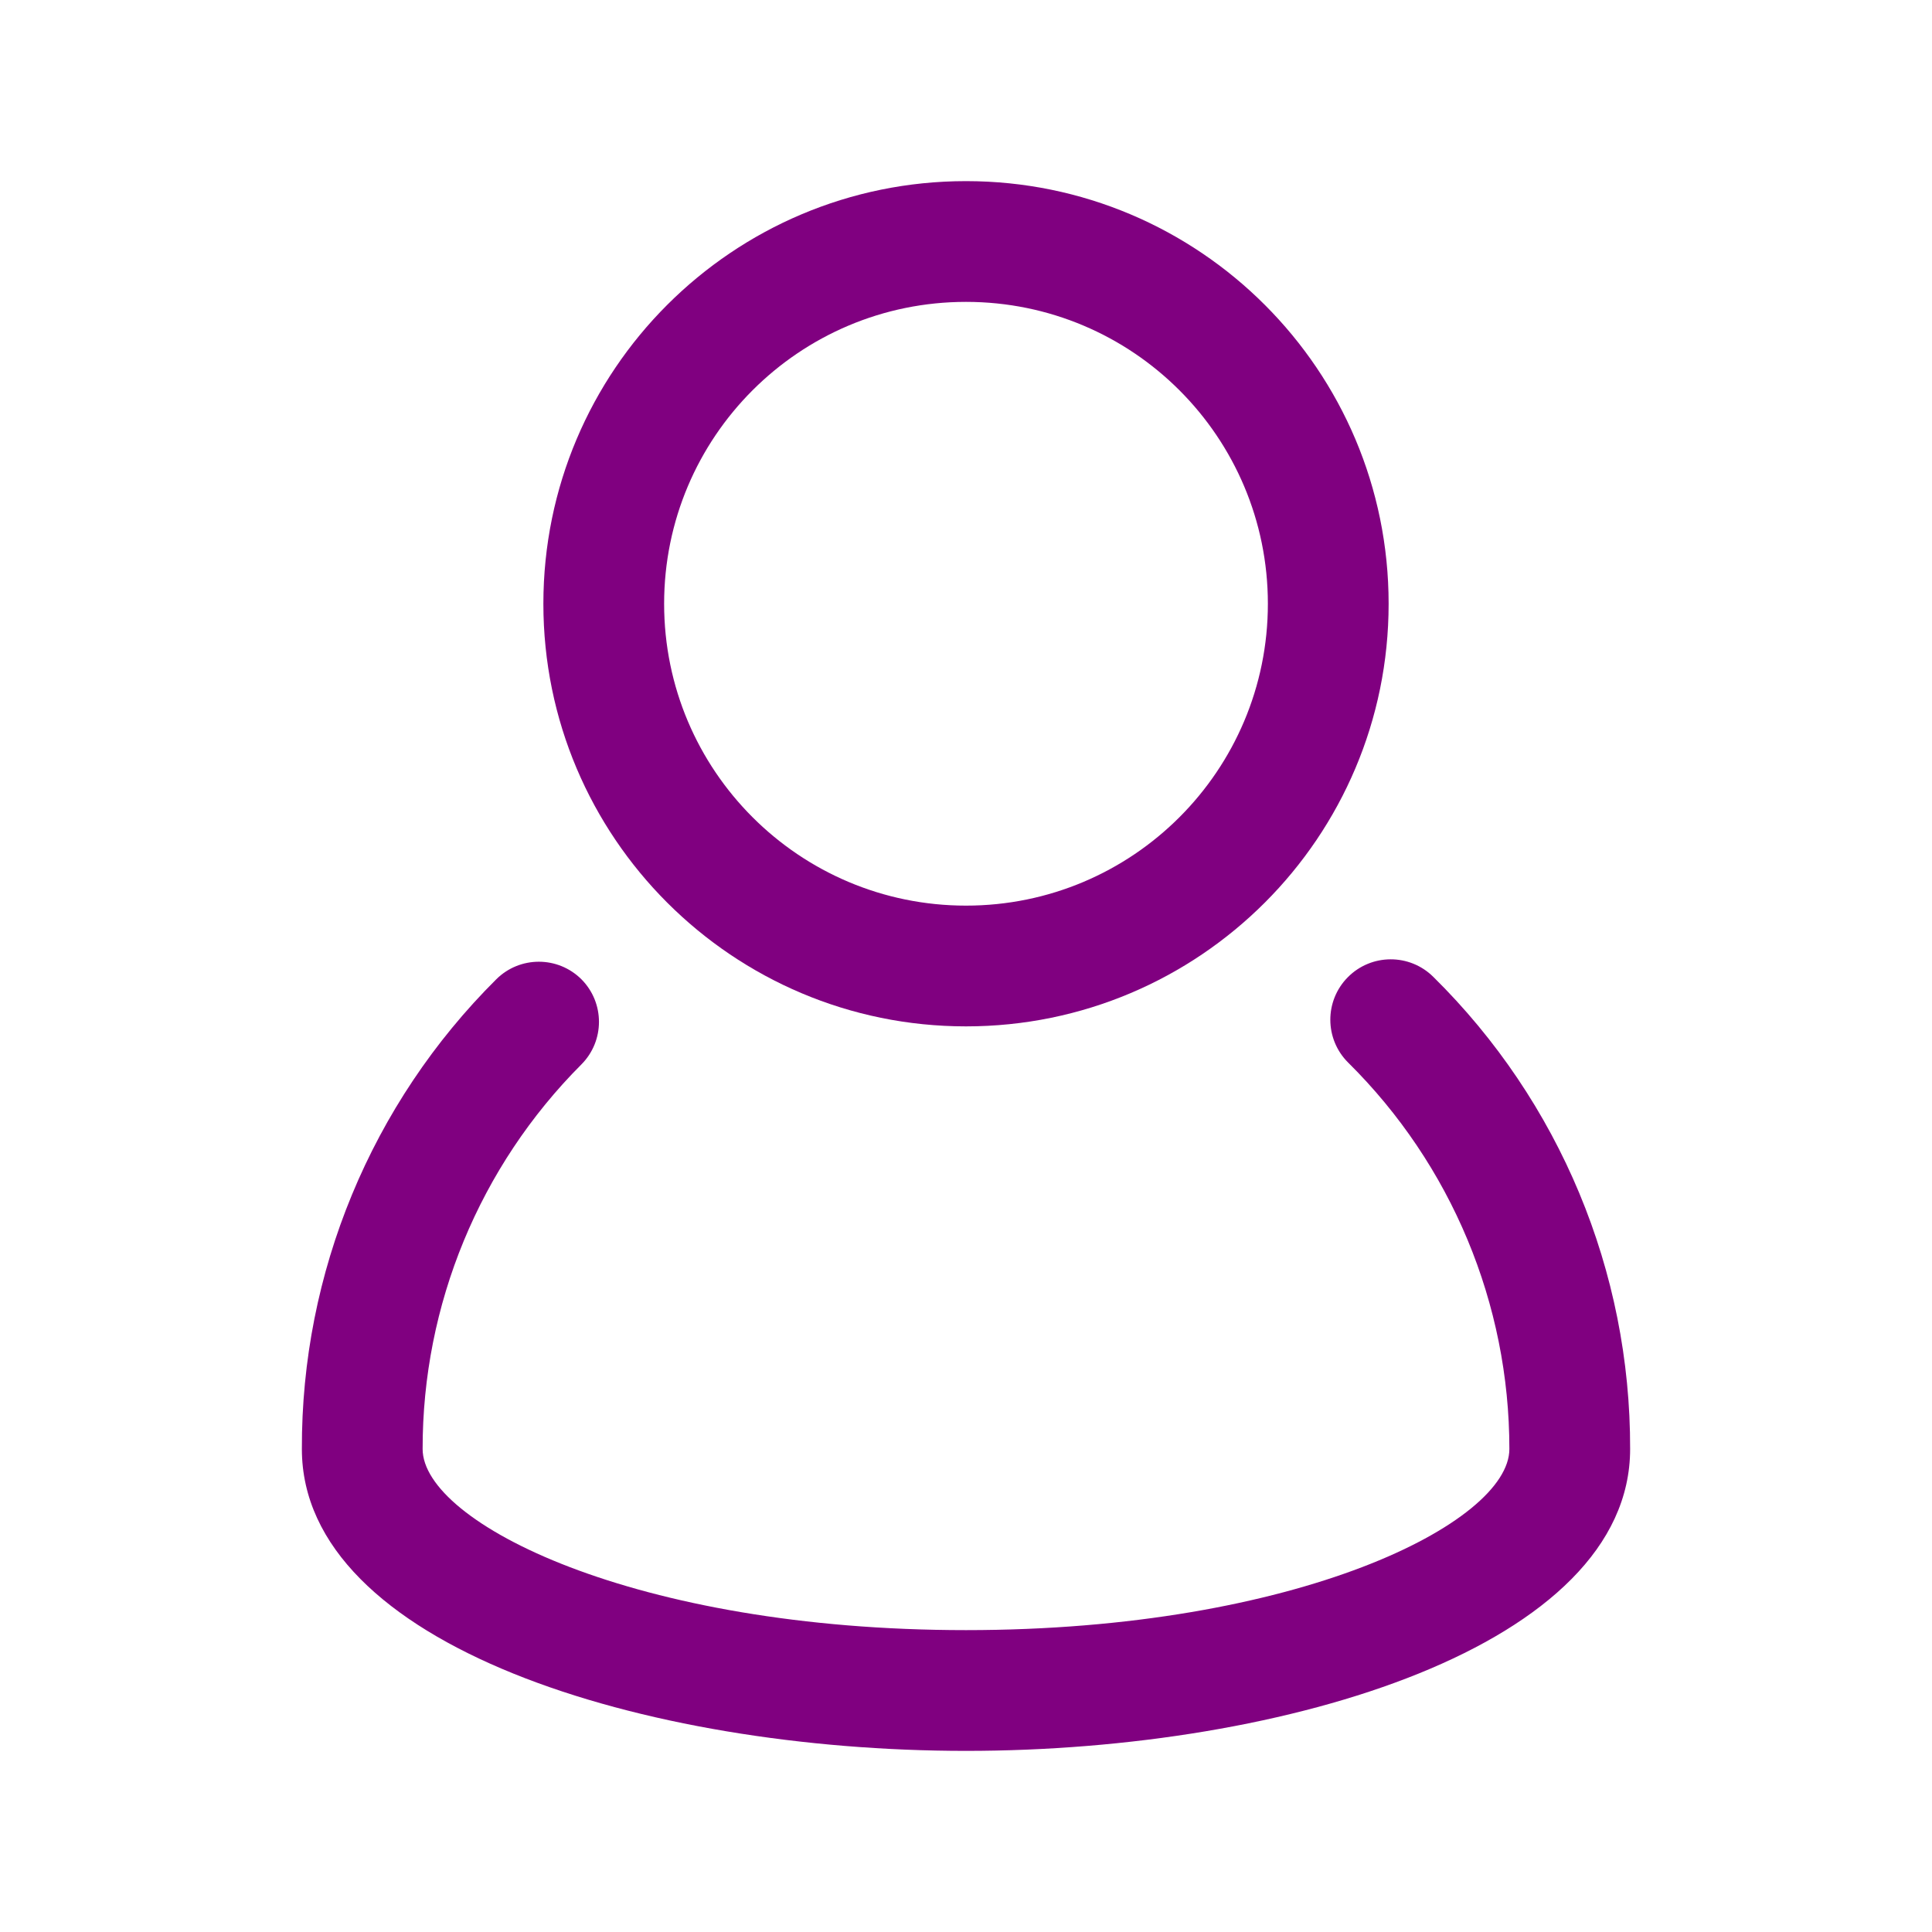
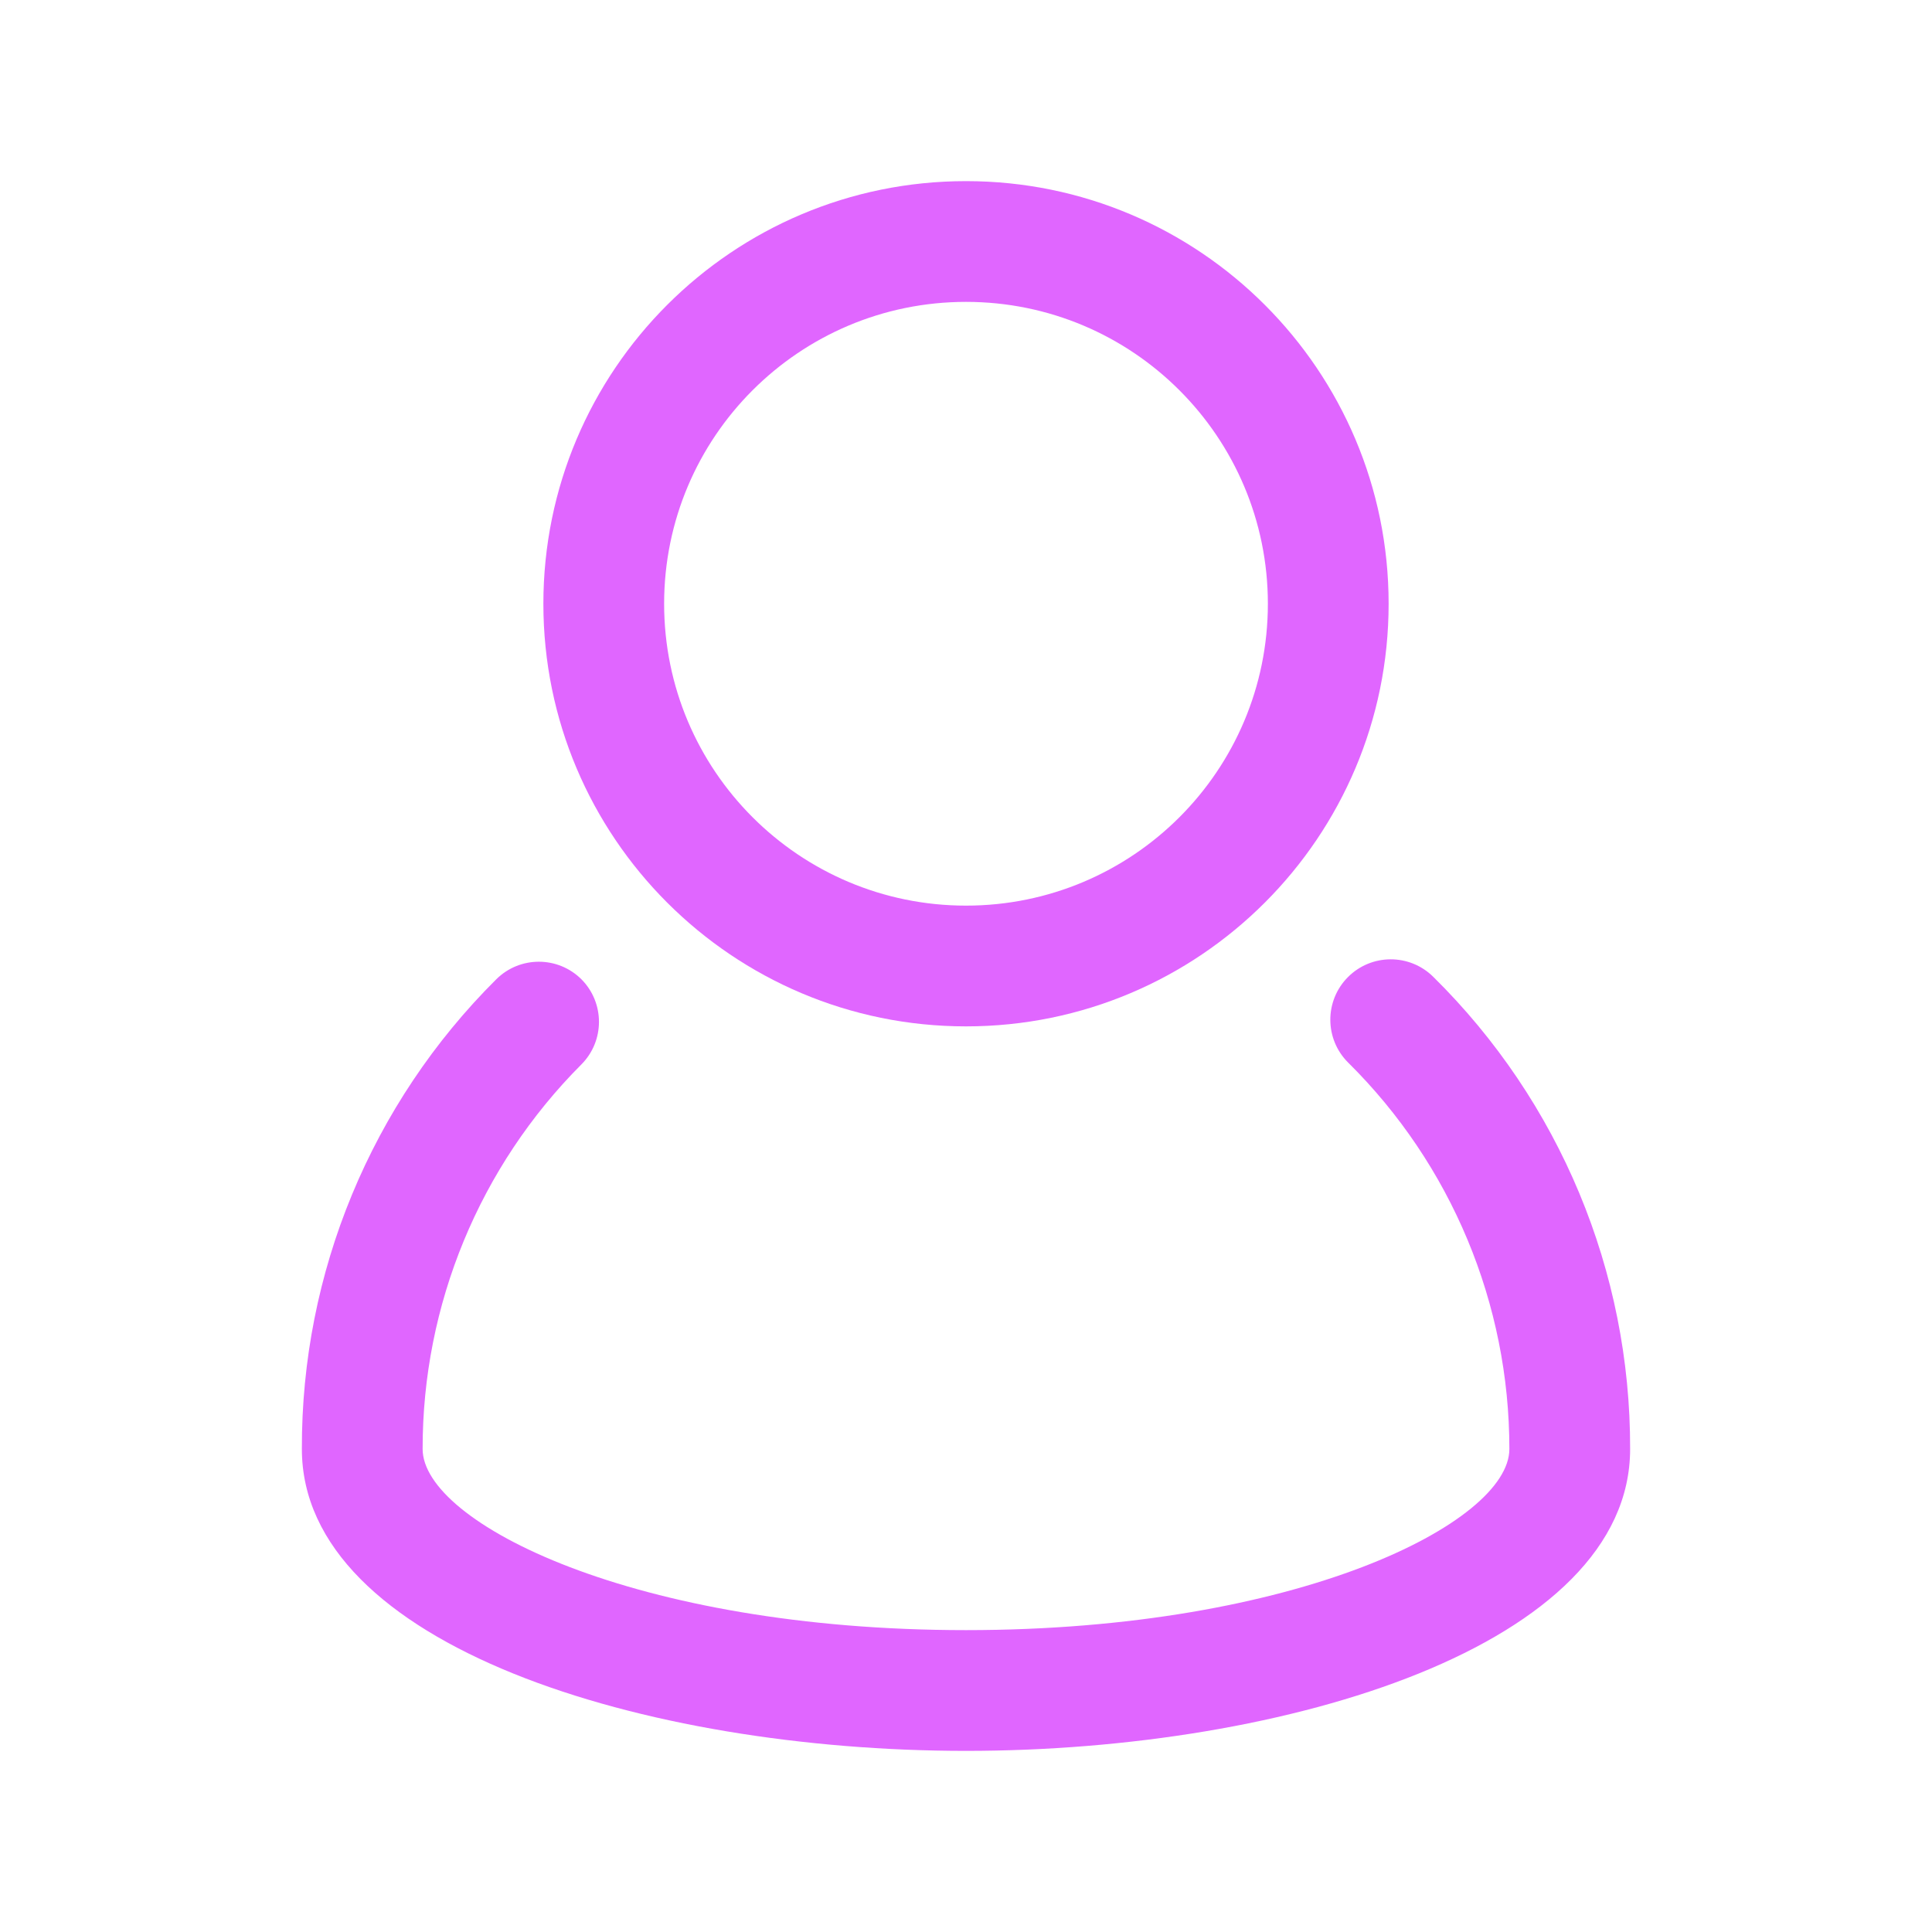
<svg xmlns="http://www.w3.org/2000/svg" viewBox="0 0 32 32">
-   <g fill="purple" data-name="user people person users man" id="user_people_person_users_man">
+   <g fill="#E066FF" data-name="user people person users man" id="user_people_person_users_man">
    <path d="M23.74,16.18a1,1,0,1,0-1.41,1.42A9,9,0,0,1,25,24c0,1.22-3.51,3-9,3s-9-1.78-9-3a9,9,0,0,1,2.63-6.37,1,1,0,0,0,0-1.41,1,1,0,0,0-1.41,0A10.92,10.92,0,0,0,5,24c0,3.25,5.67,5,11,5s11-1.75,11-5A10.94,10.94,0,0,0,23.74,16.18Z" />
    <path d="M16,17a7,7,0,1,0-7-7A7,7,0,0,0,16,17ZM16,5a5,5,0,1,1-5,5A5,5,0,0,1,16,5Z" />
  </g>
</svg>
